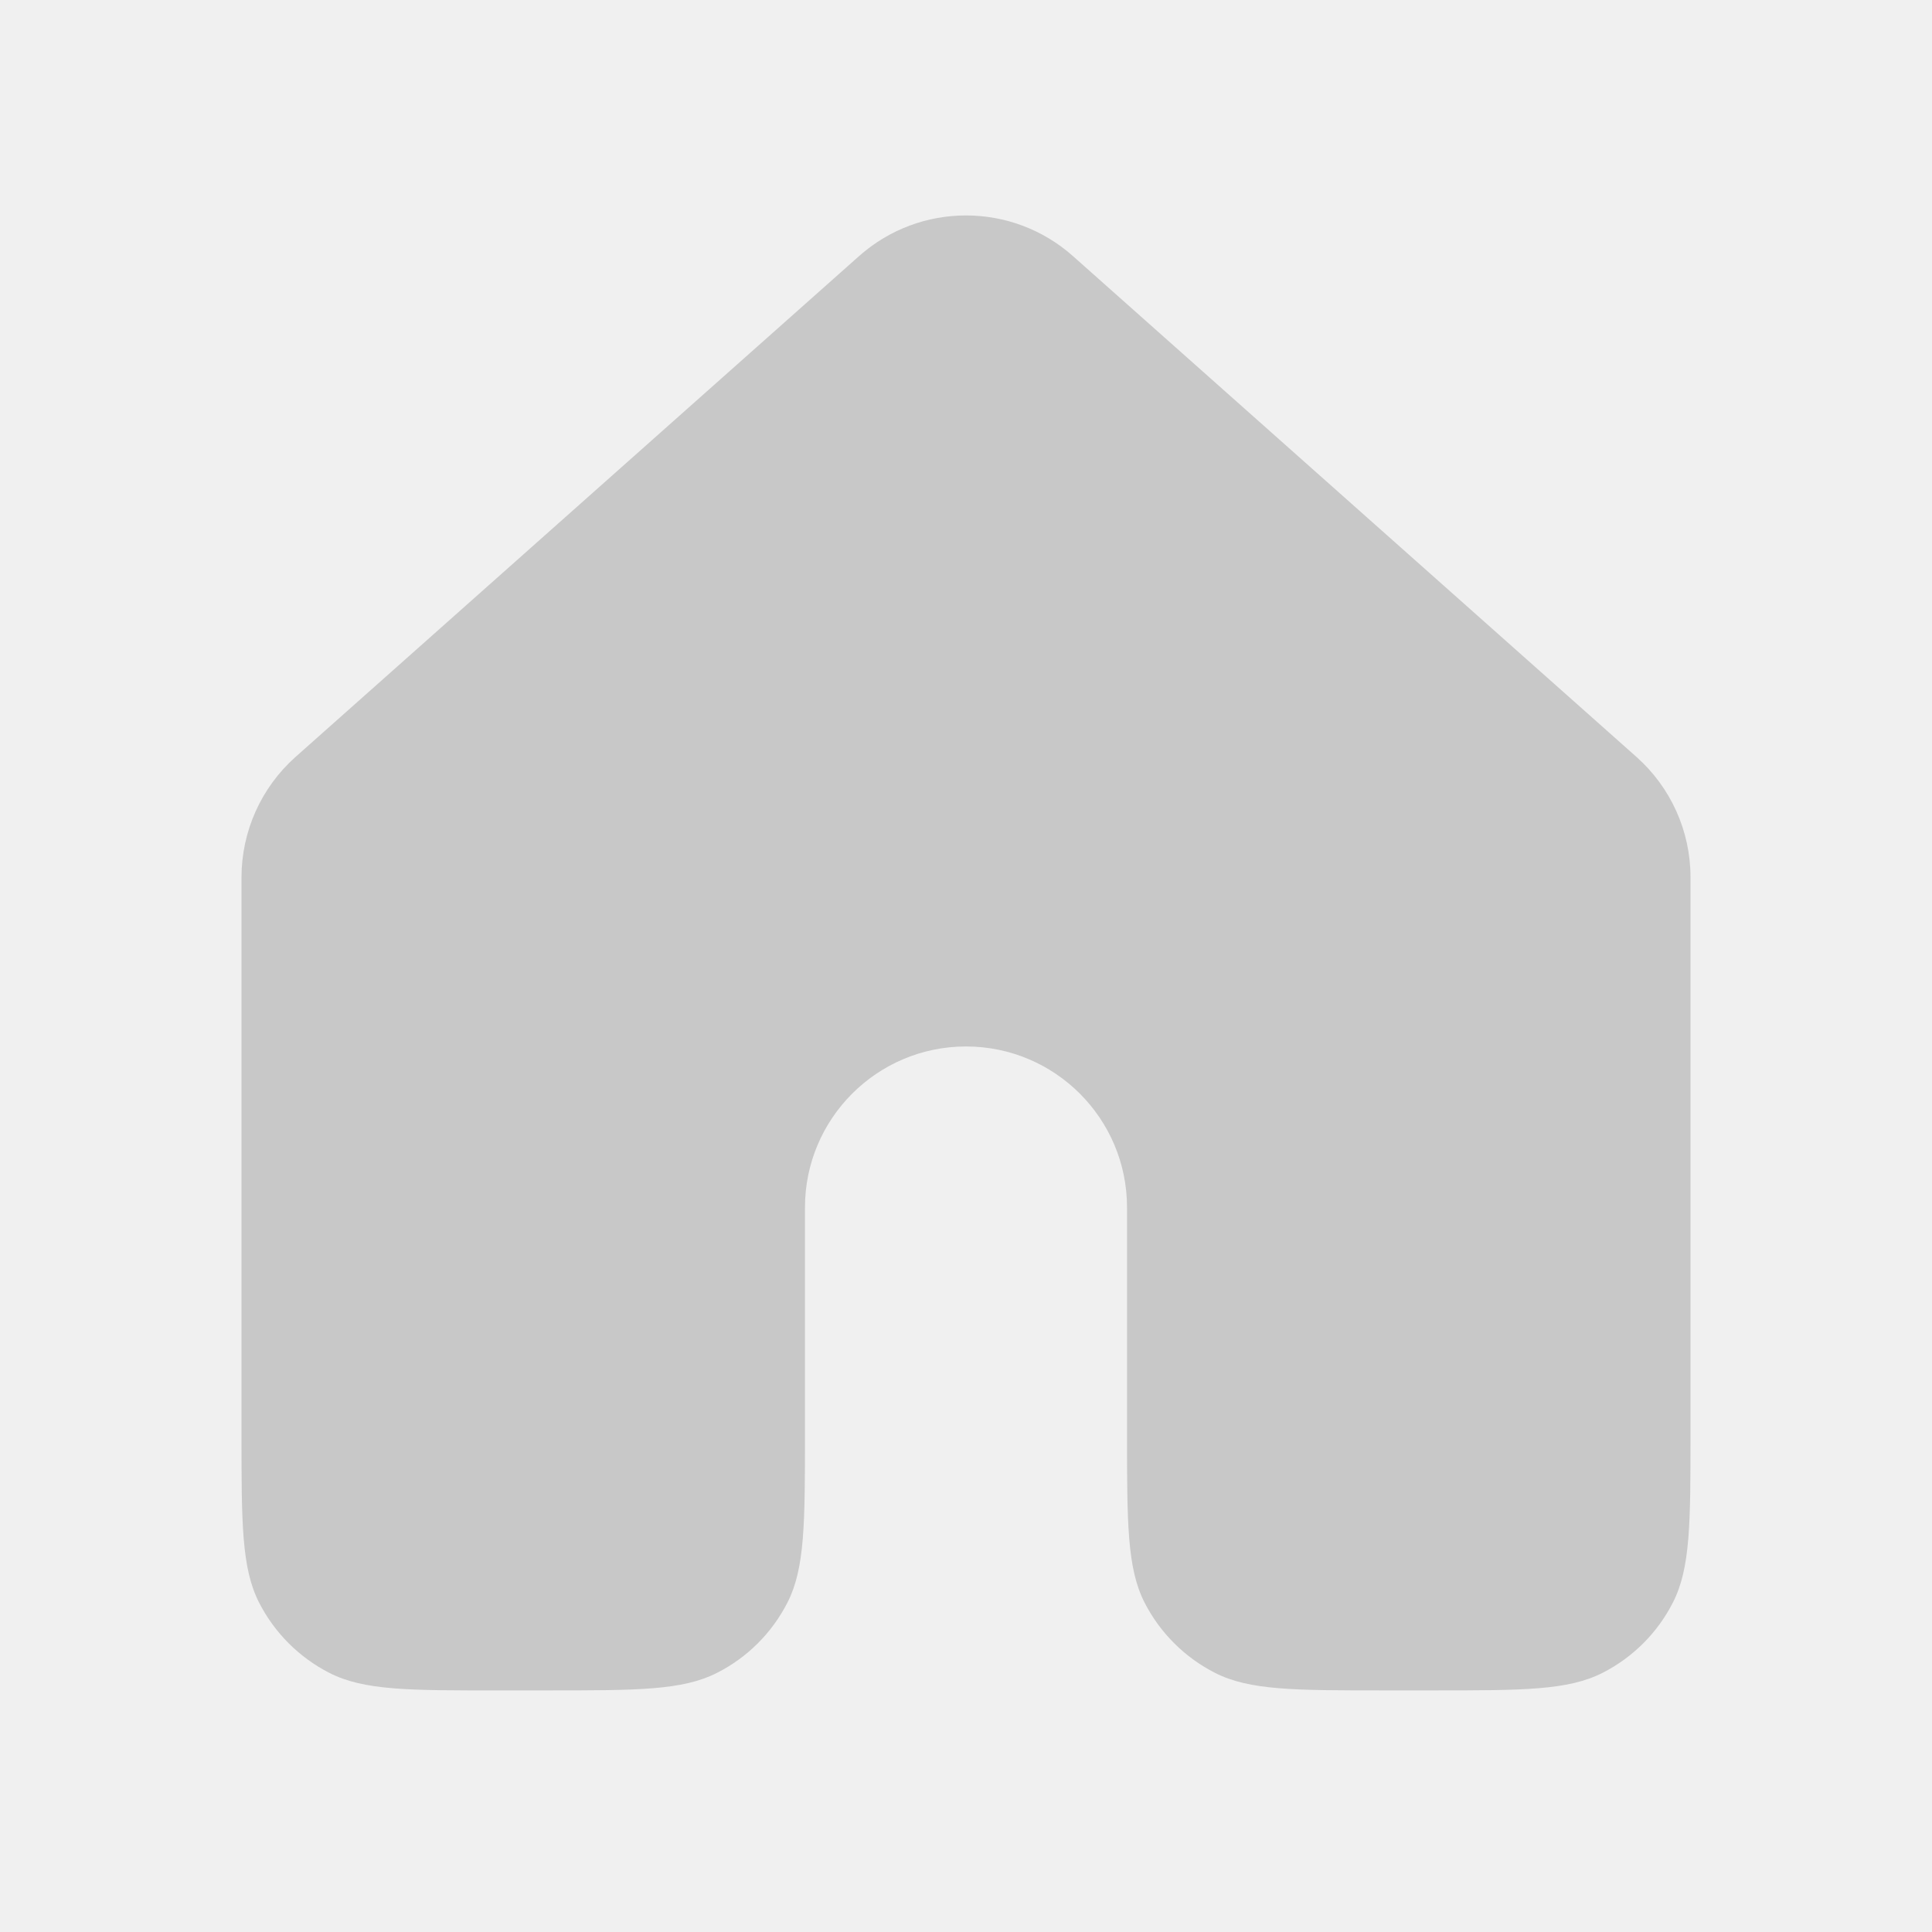
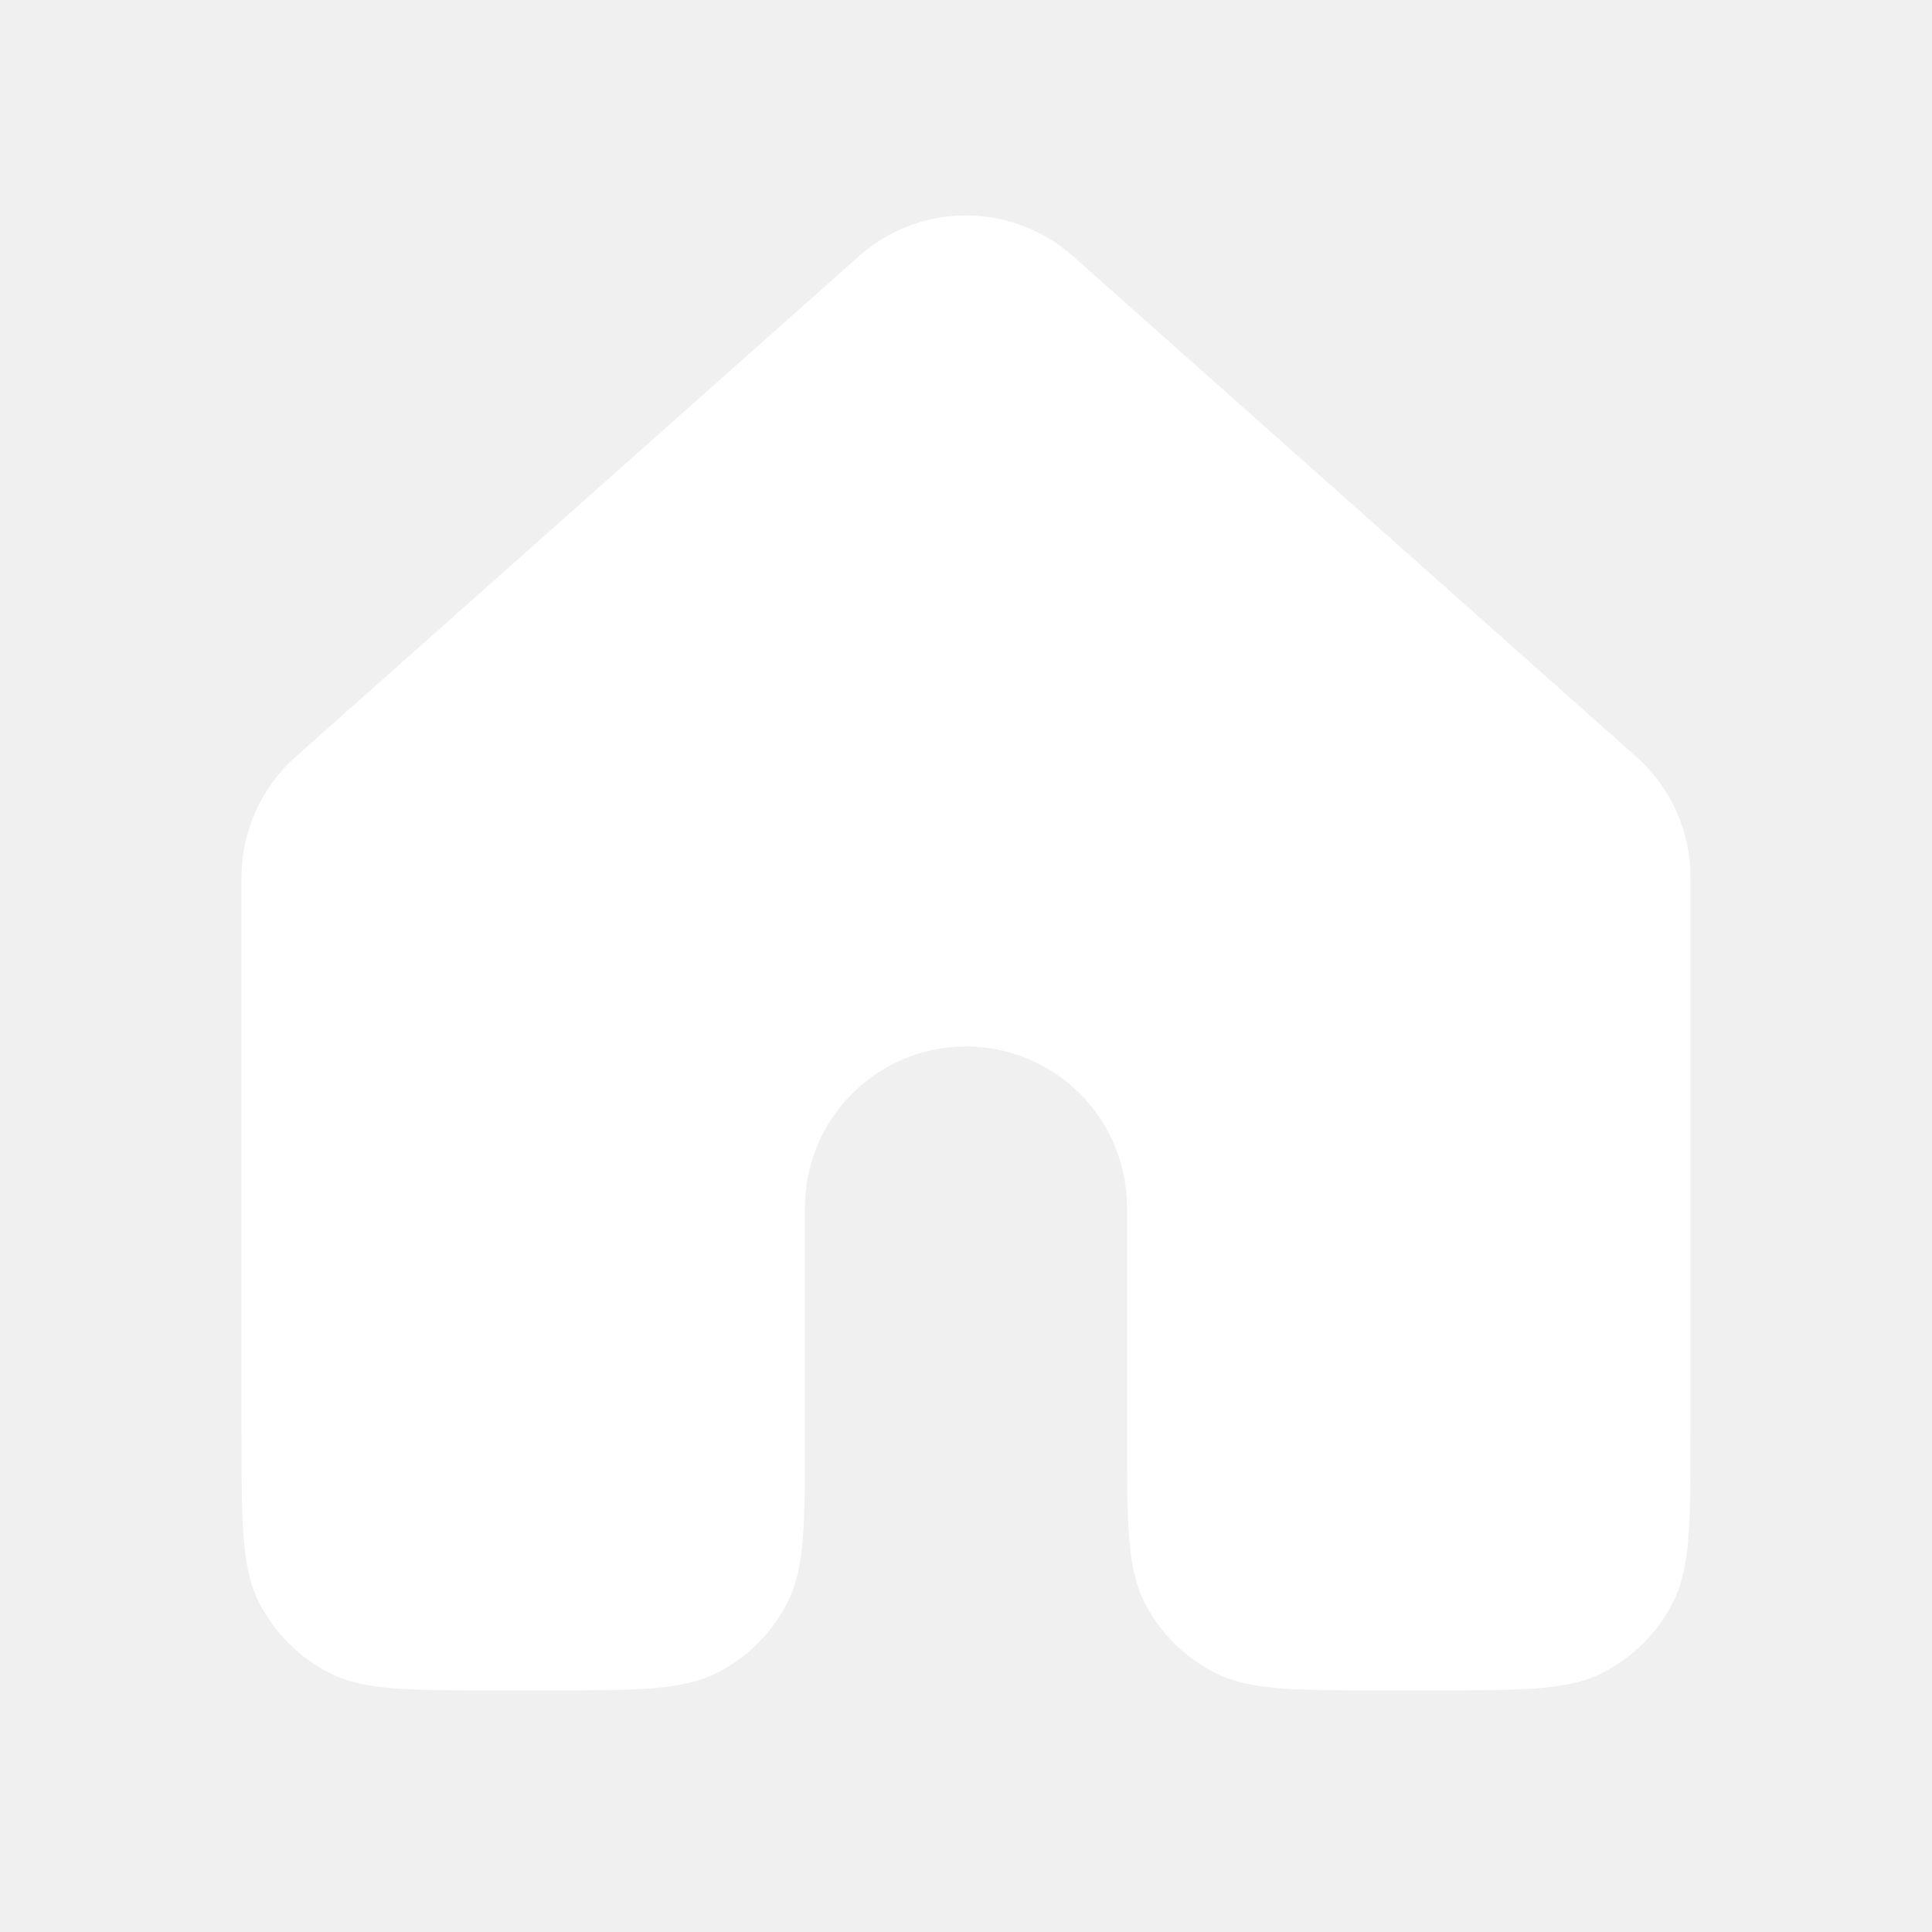
<svg xmlns="http://www.w3.org/2000/svg" width="20" height="20" viewBox="0 0 20 20" fill="none">
-   <path fill-rule="evenodd" clip-rule="evenodd" d="M16.941 7.836C17.296 8.152 17.5 8.604 17.5 9.08C17.5 9.891 17.5 12.684 17.5 14.833C17.5 15.766 17.5 16.232 17.318 16.589C17.159 16.902 16.904 17.157 16.59 17.317C16.233 17.499 15.767 17.499 14.833 17.499H14.333C13.4 17.499 12.933 17.499 12.577 17.317C12.263 17.157 12.008 16.902 11.848 16.589C11.667 16.232 11.667 15.766 11.667 14.832V12.5C11.667 11.58 10.921 10.833 10 10.833C9.08 10.833 8.333 11.58 8.333 12.5V14.833C8.333 15.766 8.333 16.233 8.152 16.589C7.992 16.903 7.737 17.158 7.423 17.317C7.067 17.499 6.6 17.499 5.667 17.499C5.5 17.499 5.332 17.499 5.167 17.499C4.233 17.5 3.767 17.5 3.41 17.318C3.097 17.158 2.842 16.903 2.682 16.59C2.5 16.233 2.5 15.766 2.5 14.833V9.082C2.5 8.606 2.704 8.152 3.059 7.836L8.893 2.651C9.524 2.09 10.476 2.09 11.107 2.651L16.941 7.836Z" fill="#C8C8C8" />
+   <path fill-rule="evenodd" clip-rule="evenodd" d="M16.941 7.836C17.296 8.152 17.5 8.604 17.5 9.08C17.5 9.891 17.5 12.684 17.5 14.833C17.5 15.766 17.5 16.232 17.318 16.589C17.159 16.902 16.904 17.157 16.59 17.317C16.233 17.499 15.767 17.499 14.833 17.499H14.333C13.4 17.499 12.933 17.499 12.577 17.317C12.263 17.157 12.008 16.902 11.848 16.589C11.667 16.232 11.667 15.766 11.667 14.832V12.5C11.667 11.58 10.921 10.833 10 10.833C9.08 10.833 8.333 11.58 8.333 12.5V14.833C8.333 15.766 8.333 16.233 8.152 16.589C7.992 16.903 7.737 17.158 7.423 17.317C7.067 17.499 6.6 17.499 5.667 17.499C5.5 17.499 5.332 17.499 5.167 17.499C4.233 17.5 3.767 17.5 3.41 17.318C3.097 17.158 2.842 16.903 2.682 16.59C2.5 16.233 2.5 15.766 2.5 14.833V9.082C2.5 8.606 2.704 8.152 3.059 7.836L8.893 2.651C9.524 2.09 10.476 2.09 11.107 2.651L16.941 7.836Z" fill="white" />
</svg>
